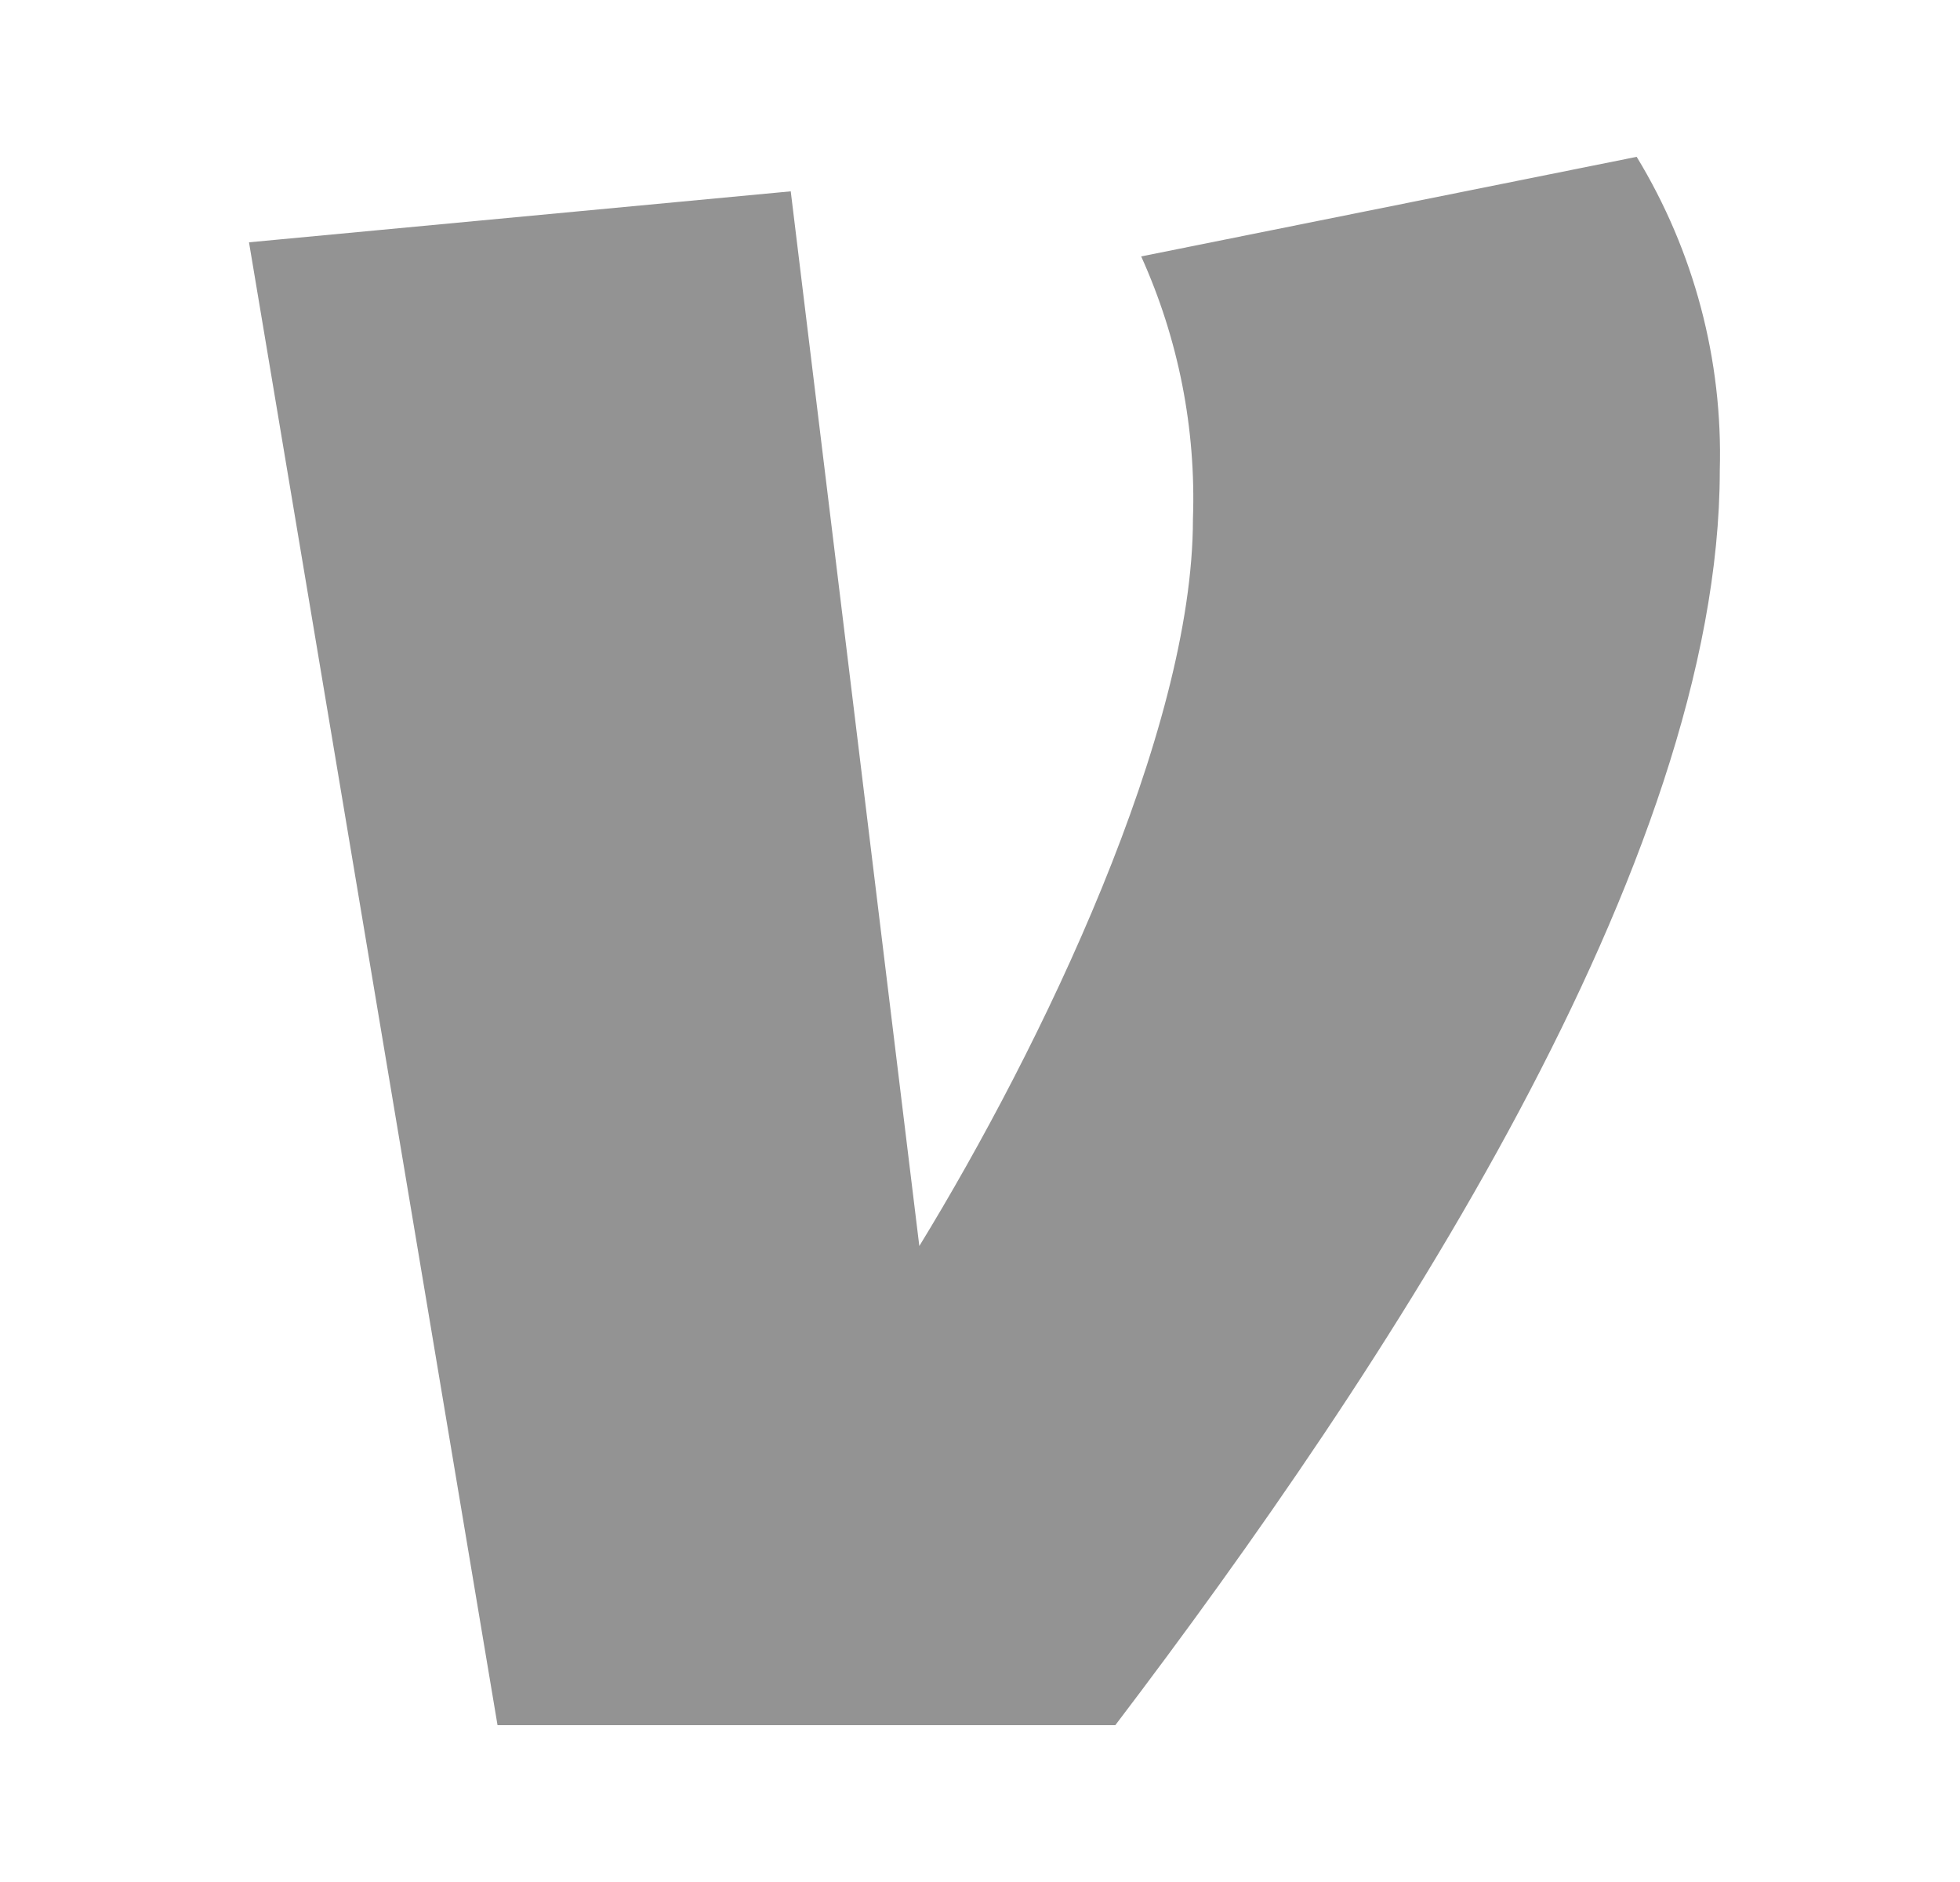
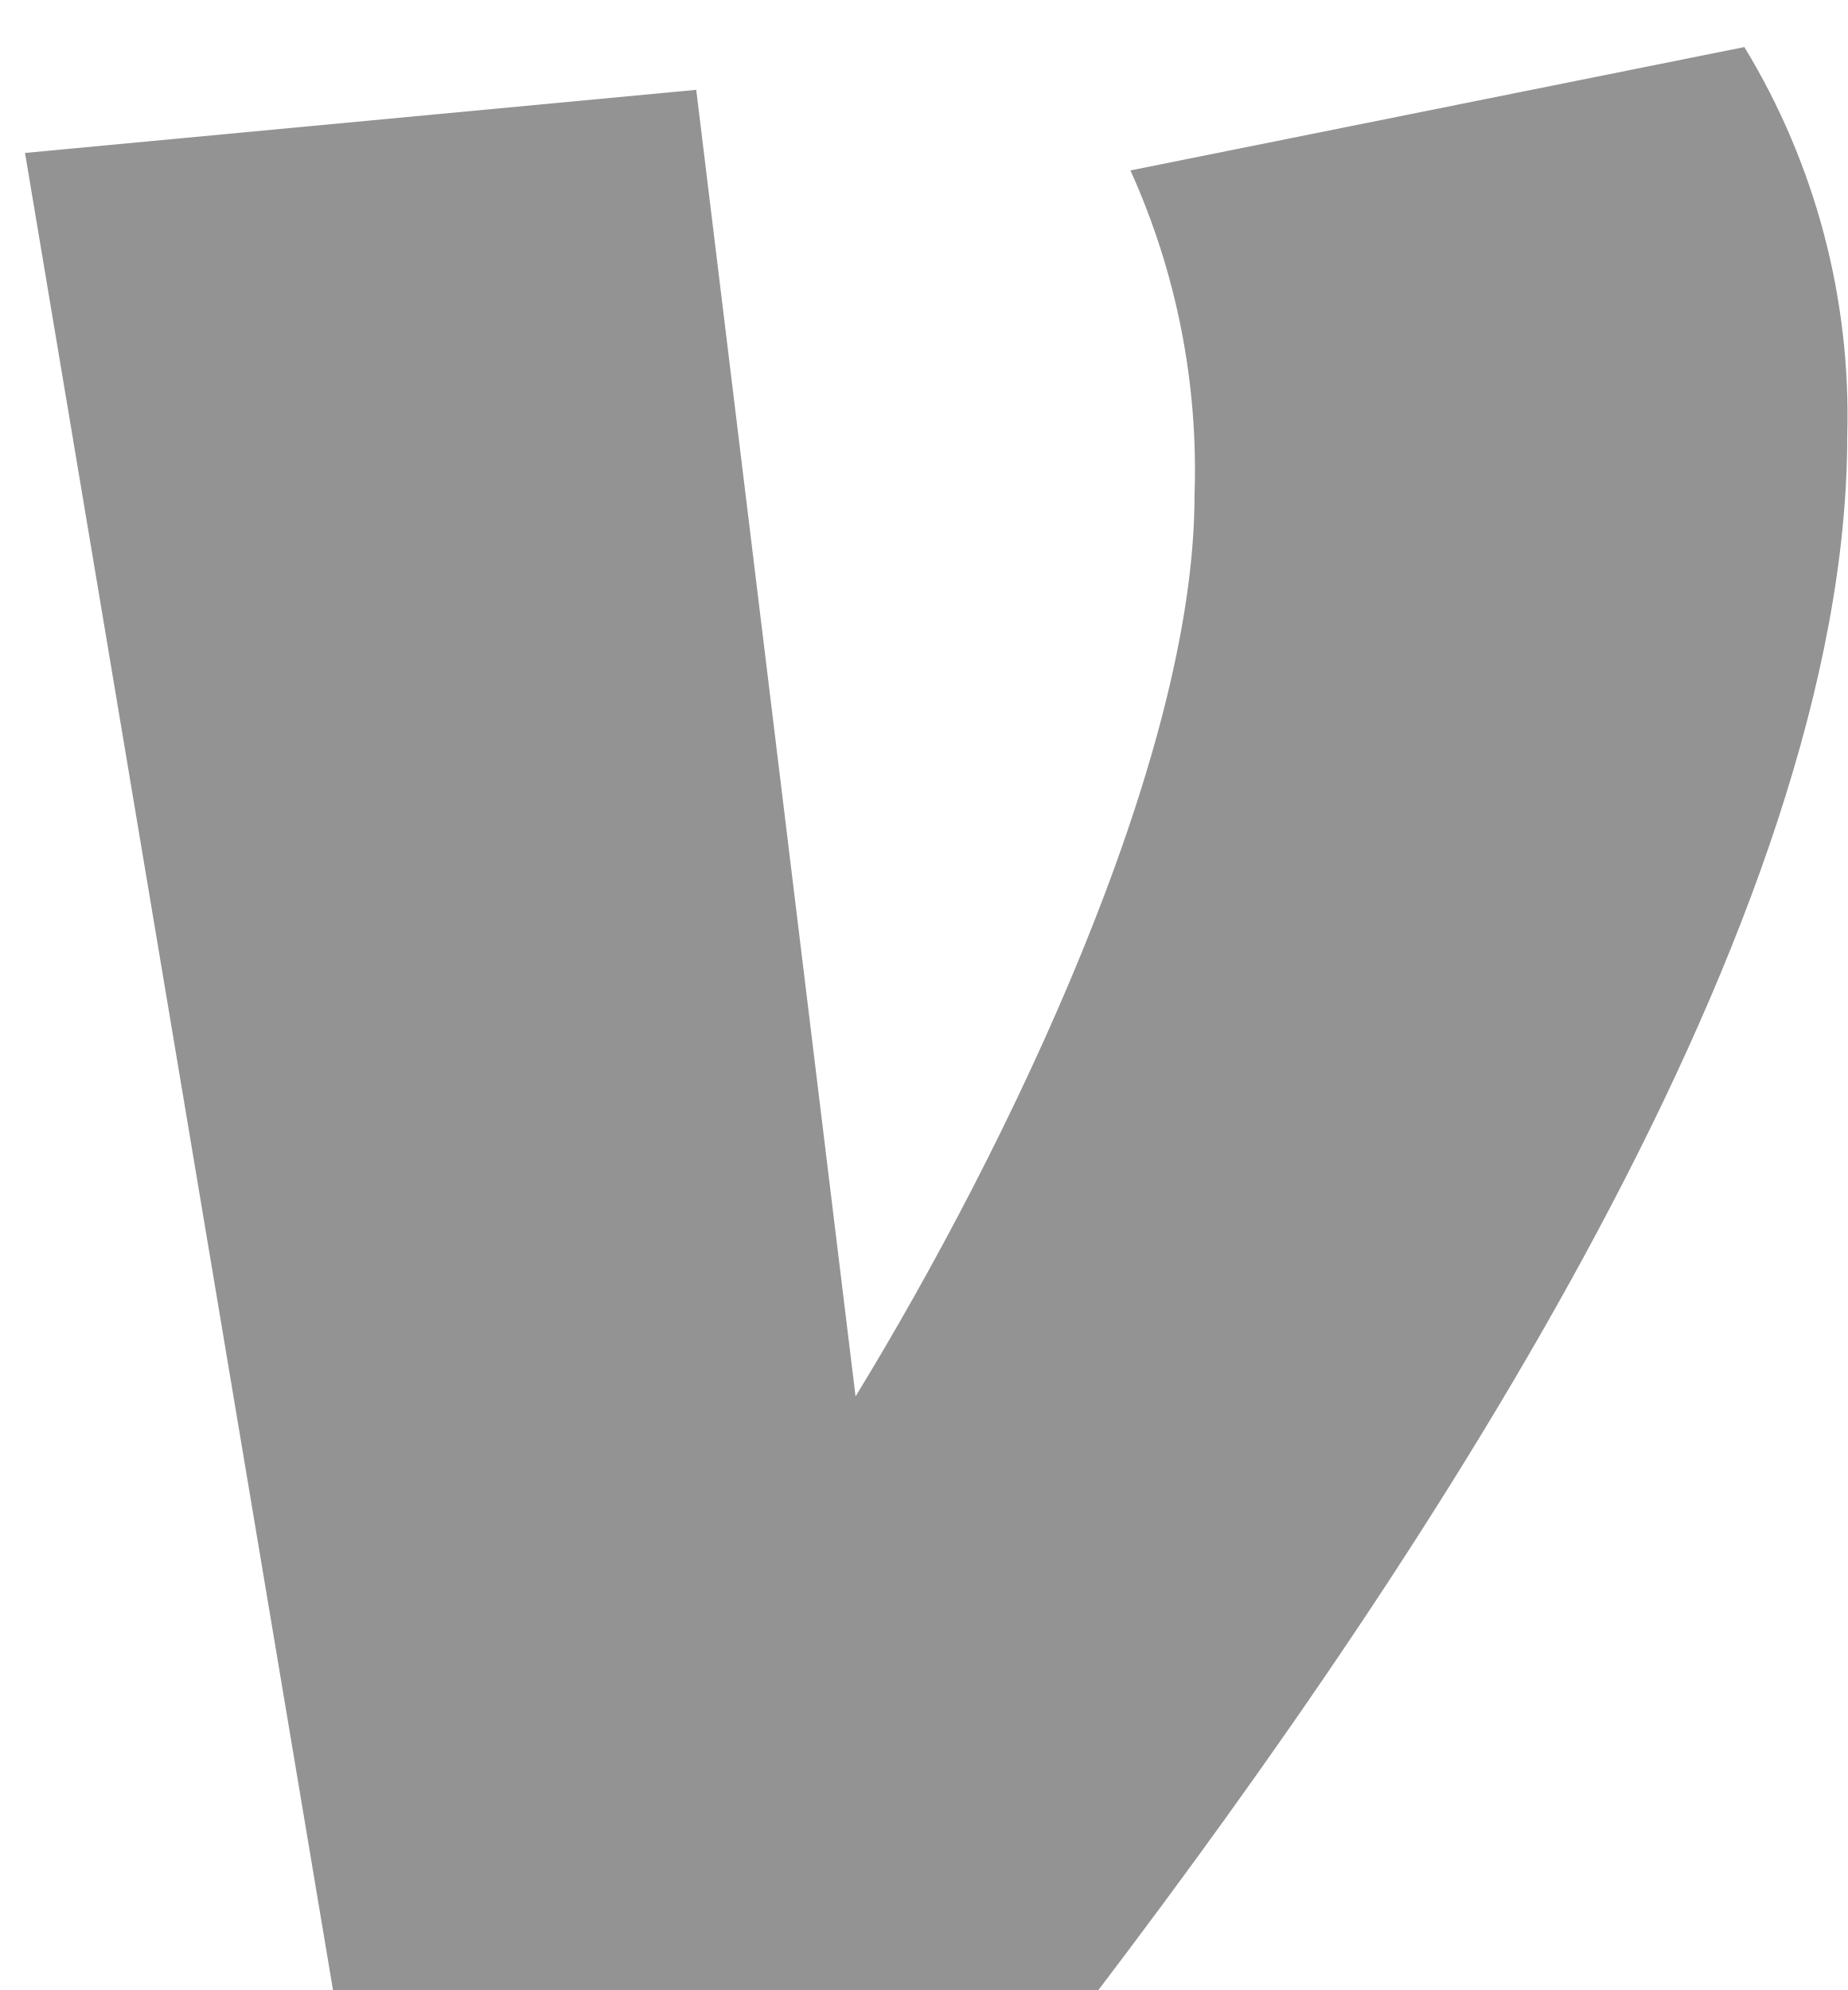
- <svg xmlns="http://www.w3.org/2000/svg" width="25" height="24" viewBox="0 0 25 24" fill="none">
-   <path d="M14.556 3.27C15.031 4.321 15.257 5.467 15.216 6.62C15.216 9.34 13.286 13.34 11.726 15.89L10.086 2.44L3.176 3.09L6.346 22H14.226C17.676 17.46 21.936 11 21.936 6C21.976 4.592 21.608 3.203 20.876 2L14.556 3.27Z" fill="#939393" />
+ <svg xmlns="http://www.w3.org/2000/svg" width="13" height="14" viewBox="0 0 13 14" fill="none">
+   <path d="M7.954 1.199C8.279 1.917 8.433 2.701 8.405 3.488C8.405 5.347 7.086 8.081 6.02 9.824L4.899 0.632L0.176 1.076L2.343 14H7.729C10.086 10.897 12.998 6.482 12.998 3.065C13.025 2.103 12.774 1.153 12.274 0.331L7.954 1.199Z" fill="#939393" />
</svg>
